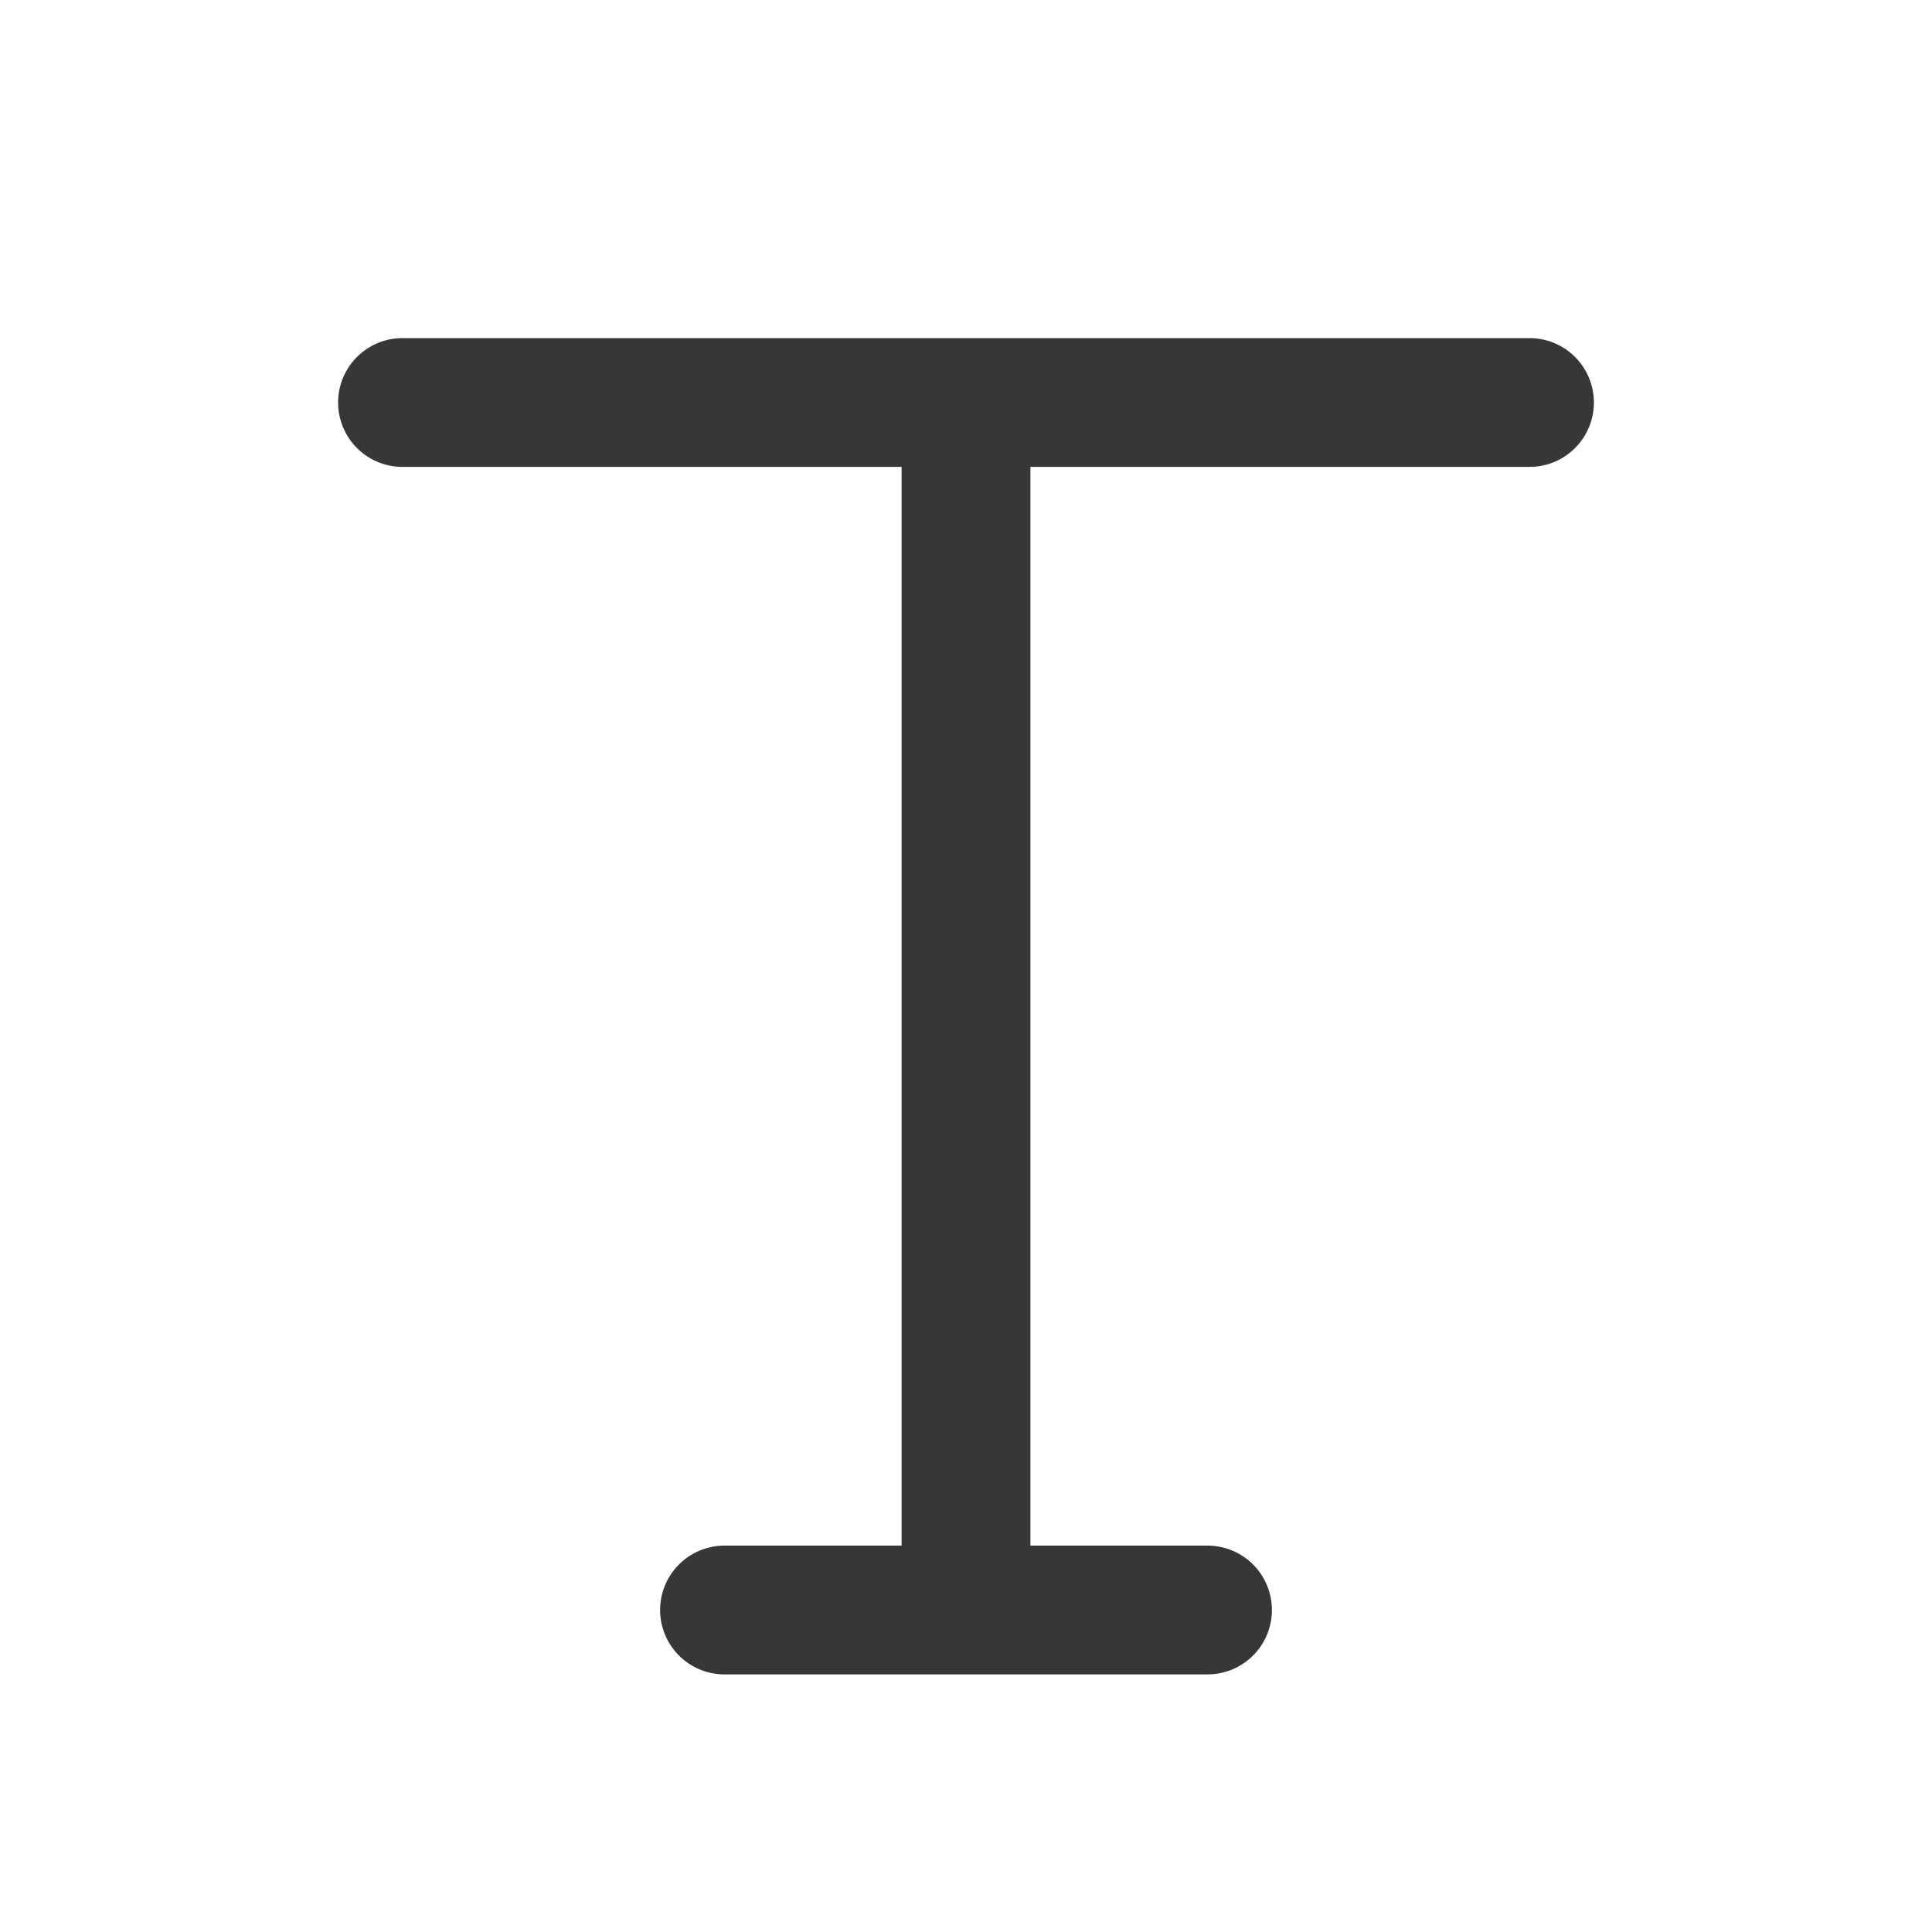
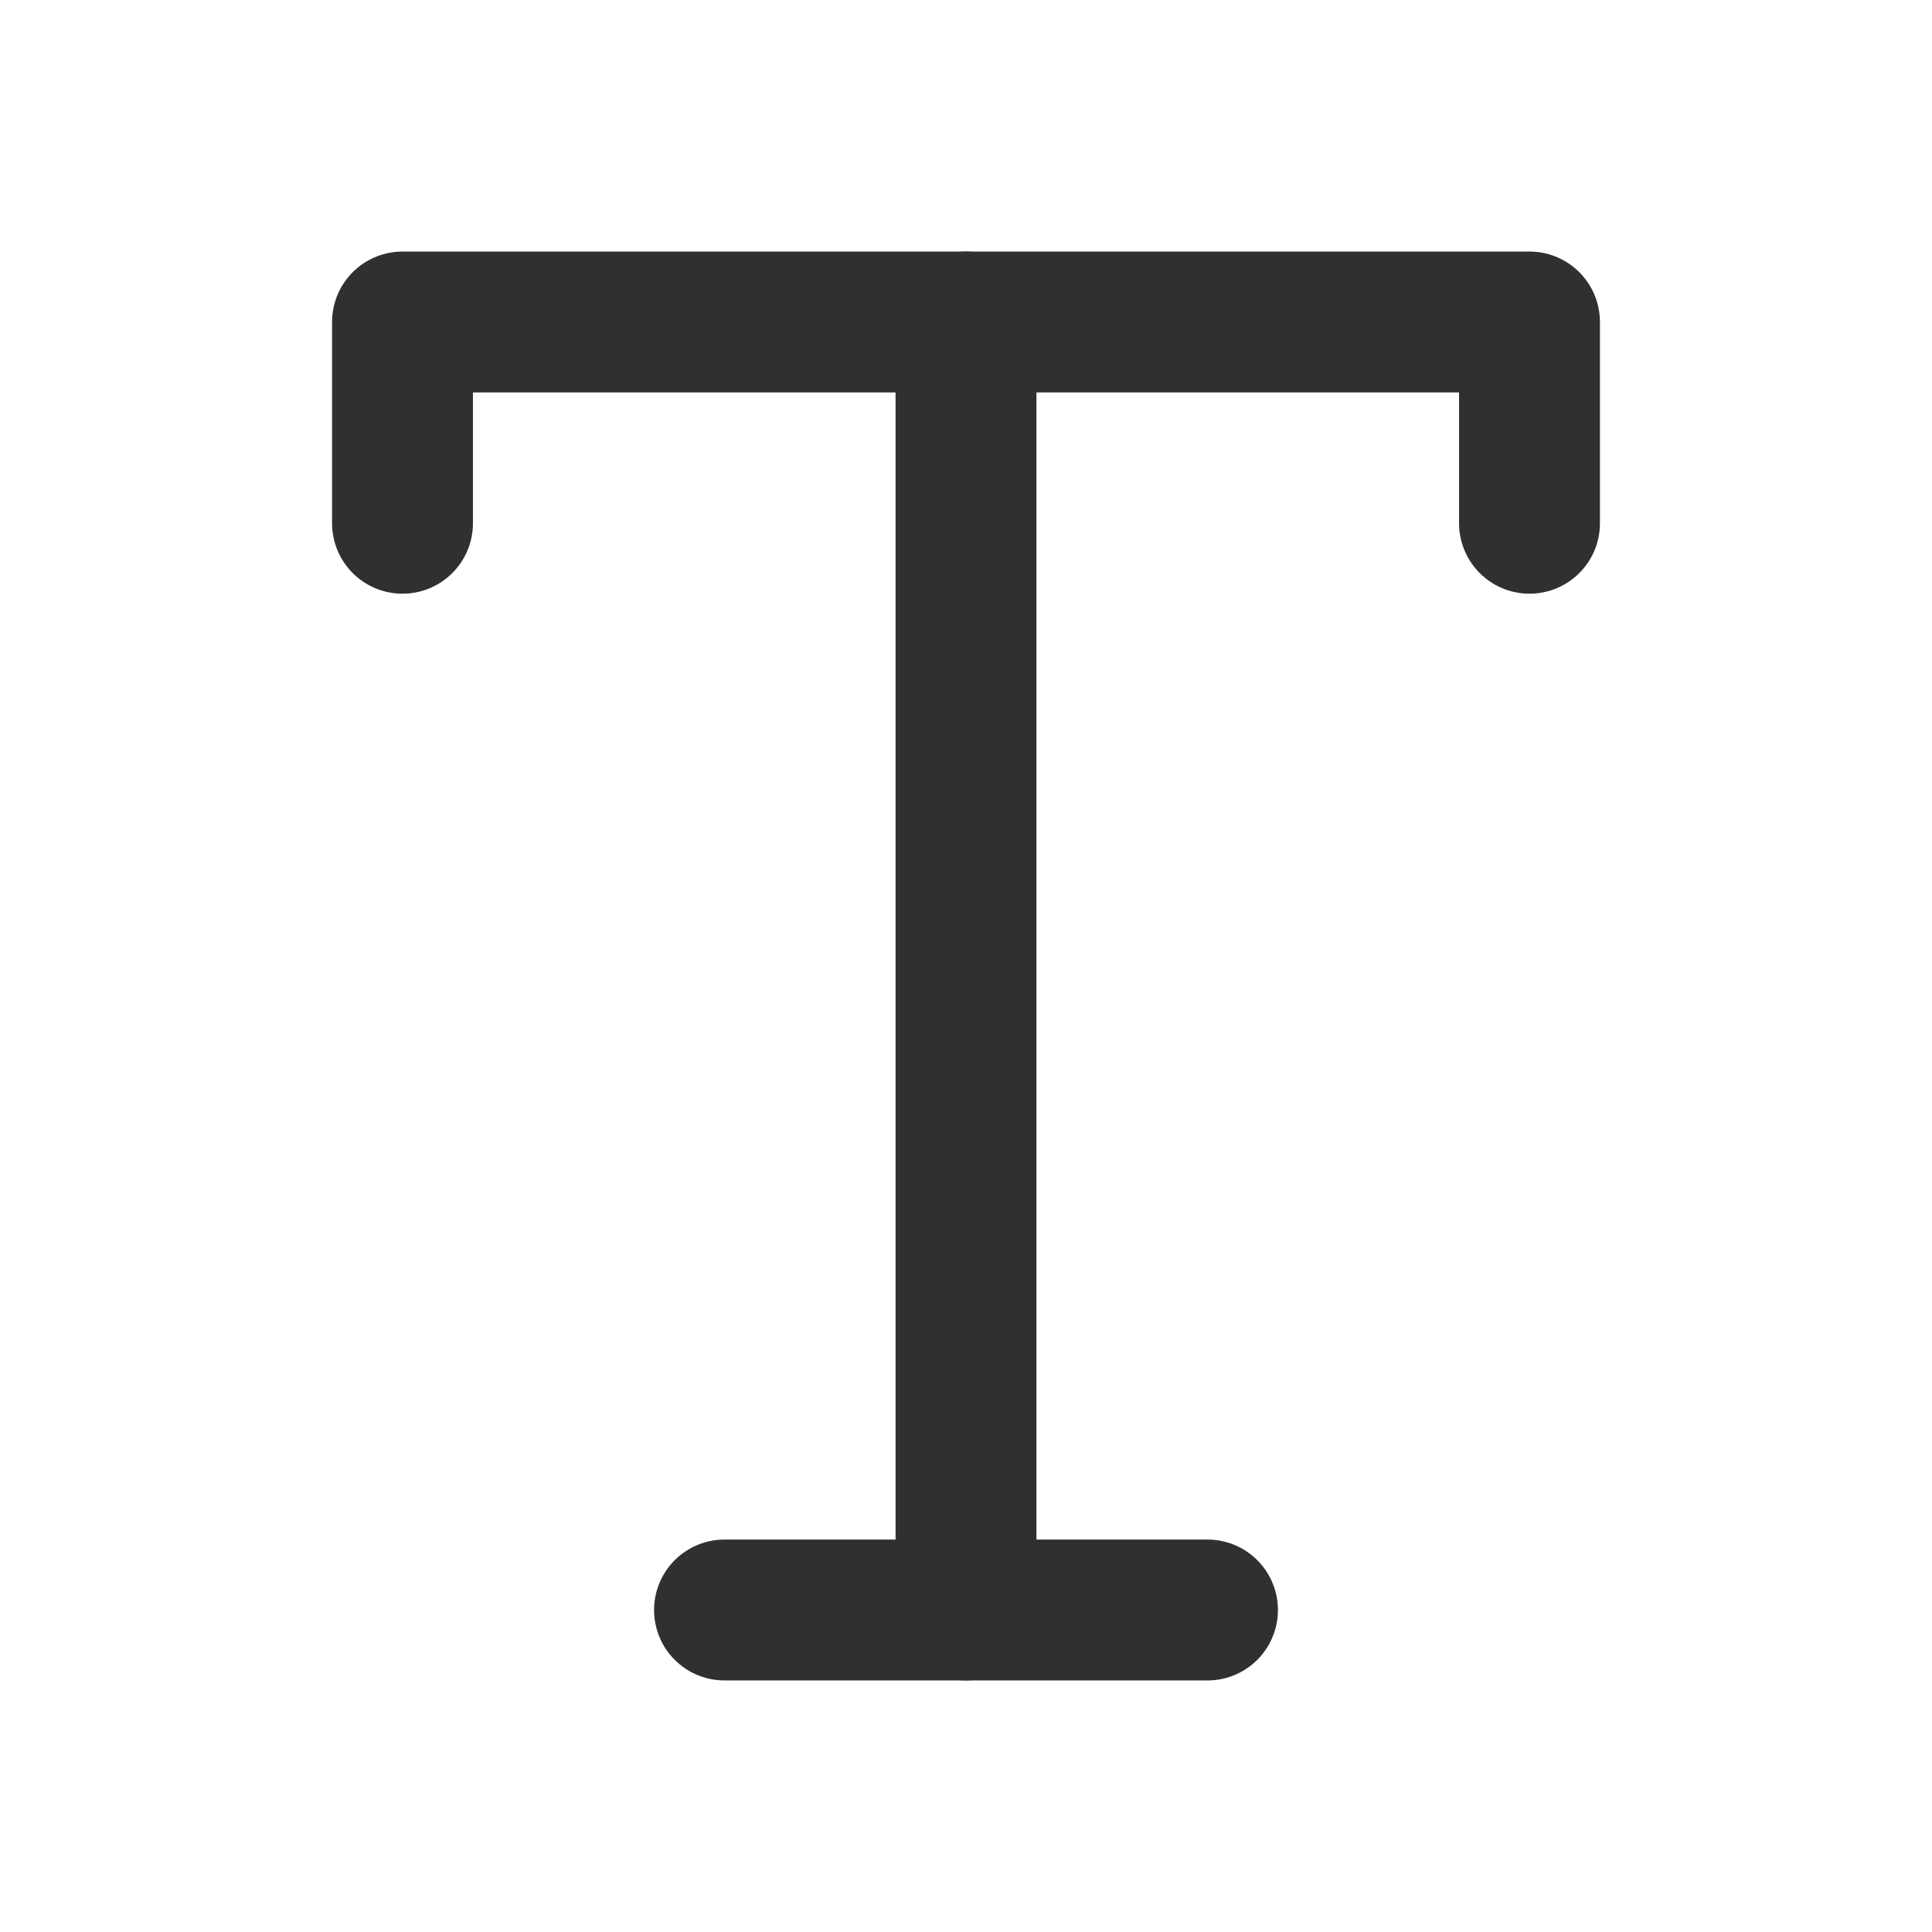
<svg xmlns="http://www.w3.org/2000/svg" width="24" height="24" viewBox="0 0 24 24">
-   <g fill="none" stroke="#373737" stroke-width="1.6" stroke-linecap="round" stroke-linejoin="round">
-     <path d="M5 5h14M12 5v15M9 20h6" />
+   <g fill="none" stroke="#303030" stroke-width="1.75" stroke-linecap="round" stroke-linejoin="round">
+     <path d="M5 6.5V4h14v2.5" />
+     <path d="M12 4v16" />
+     <path d="M9 20h6" />
  </g>
</svg>
